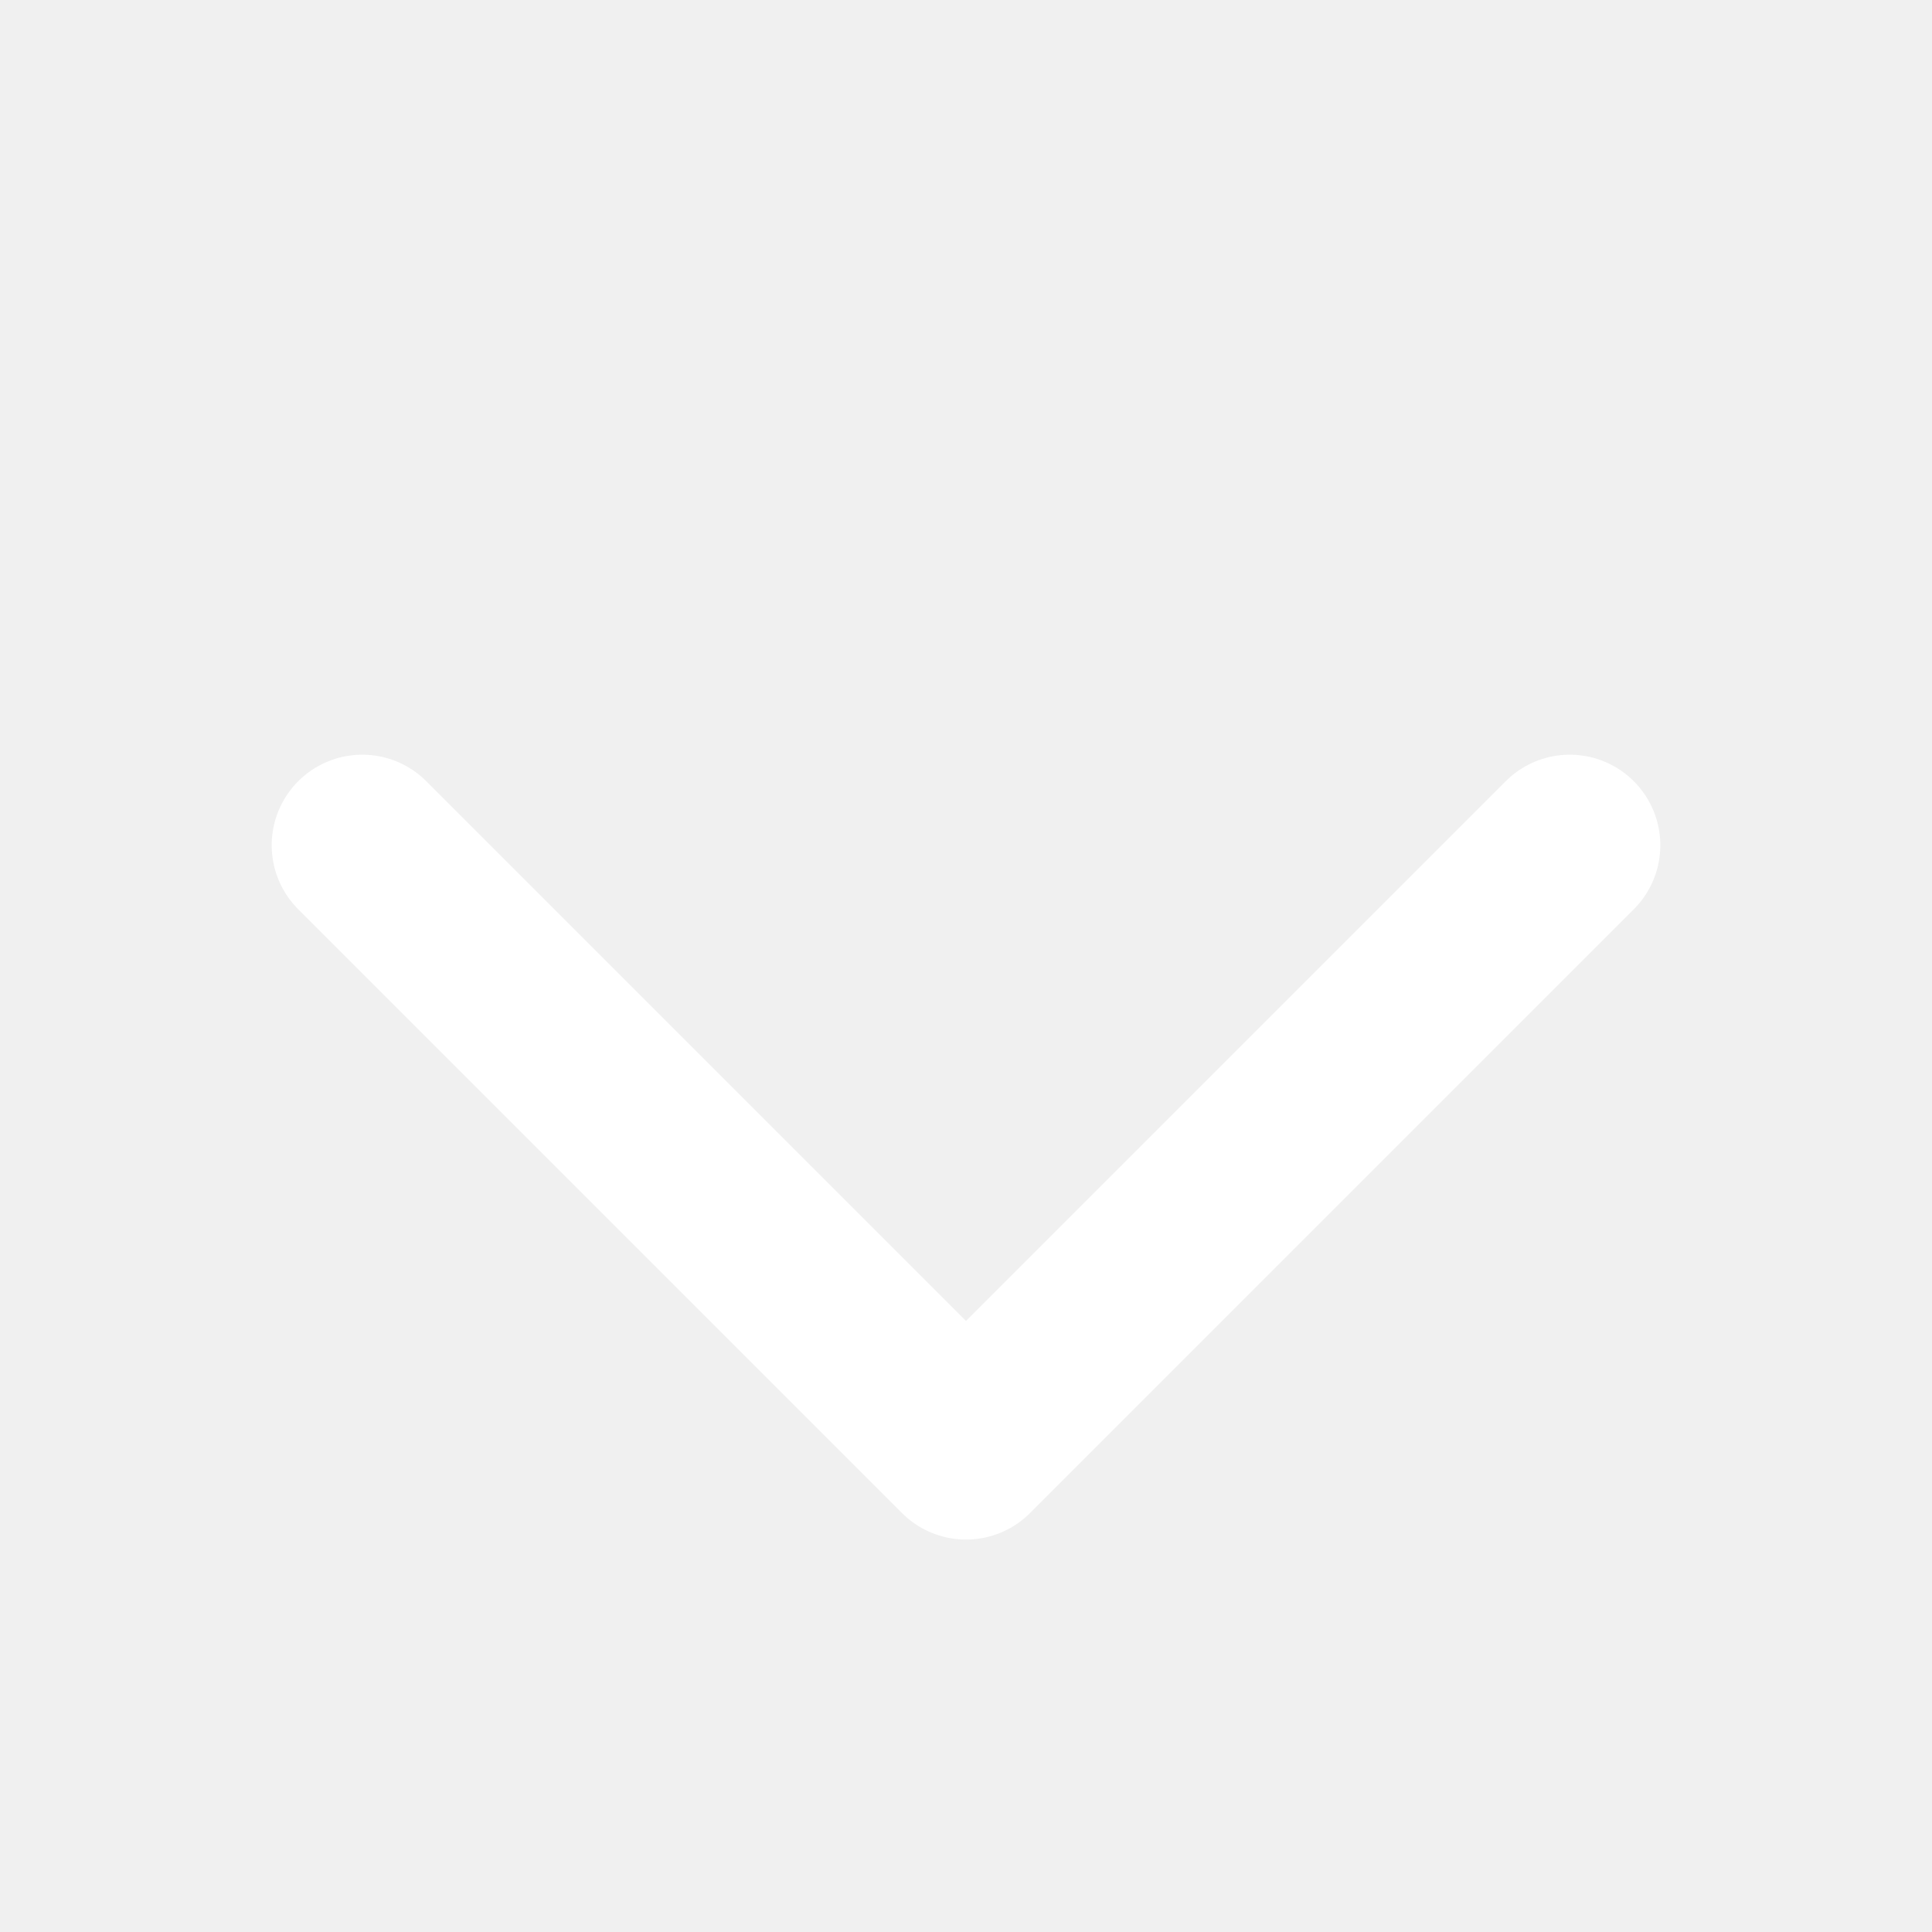
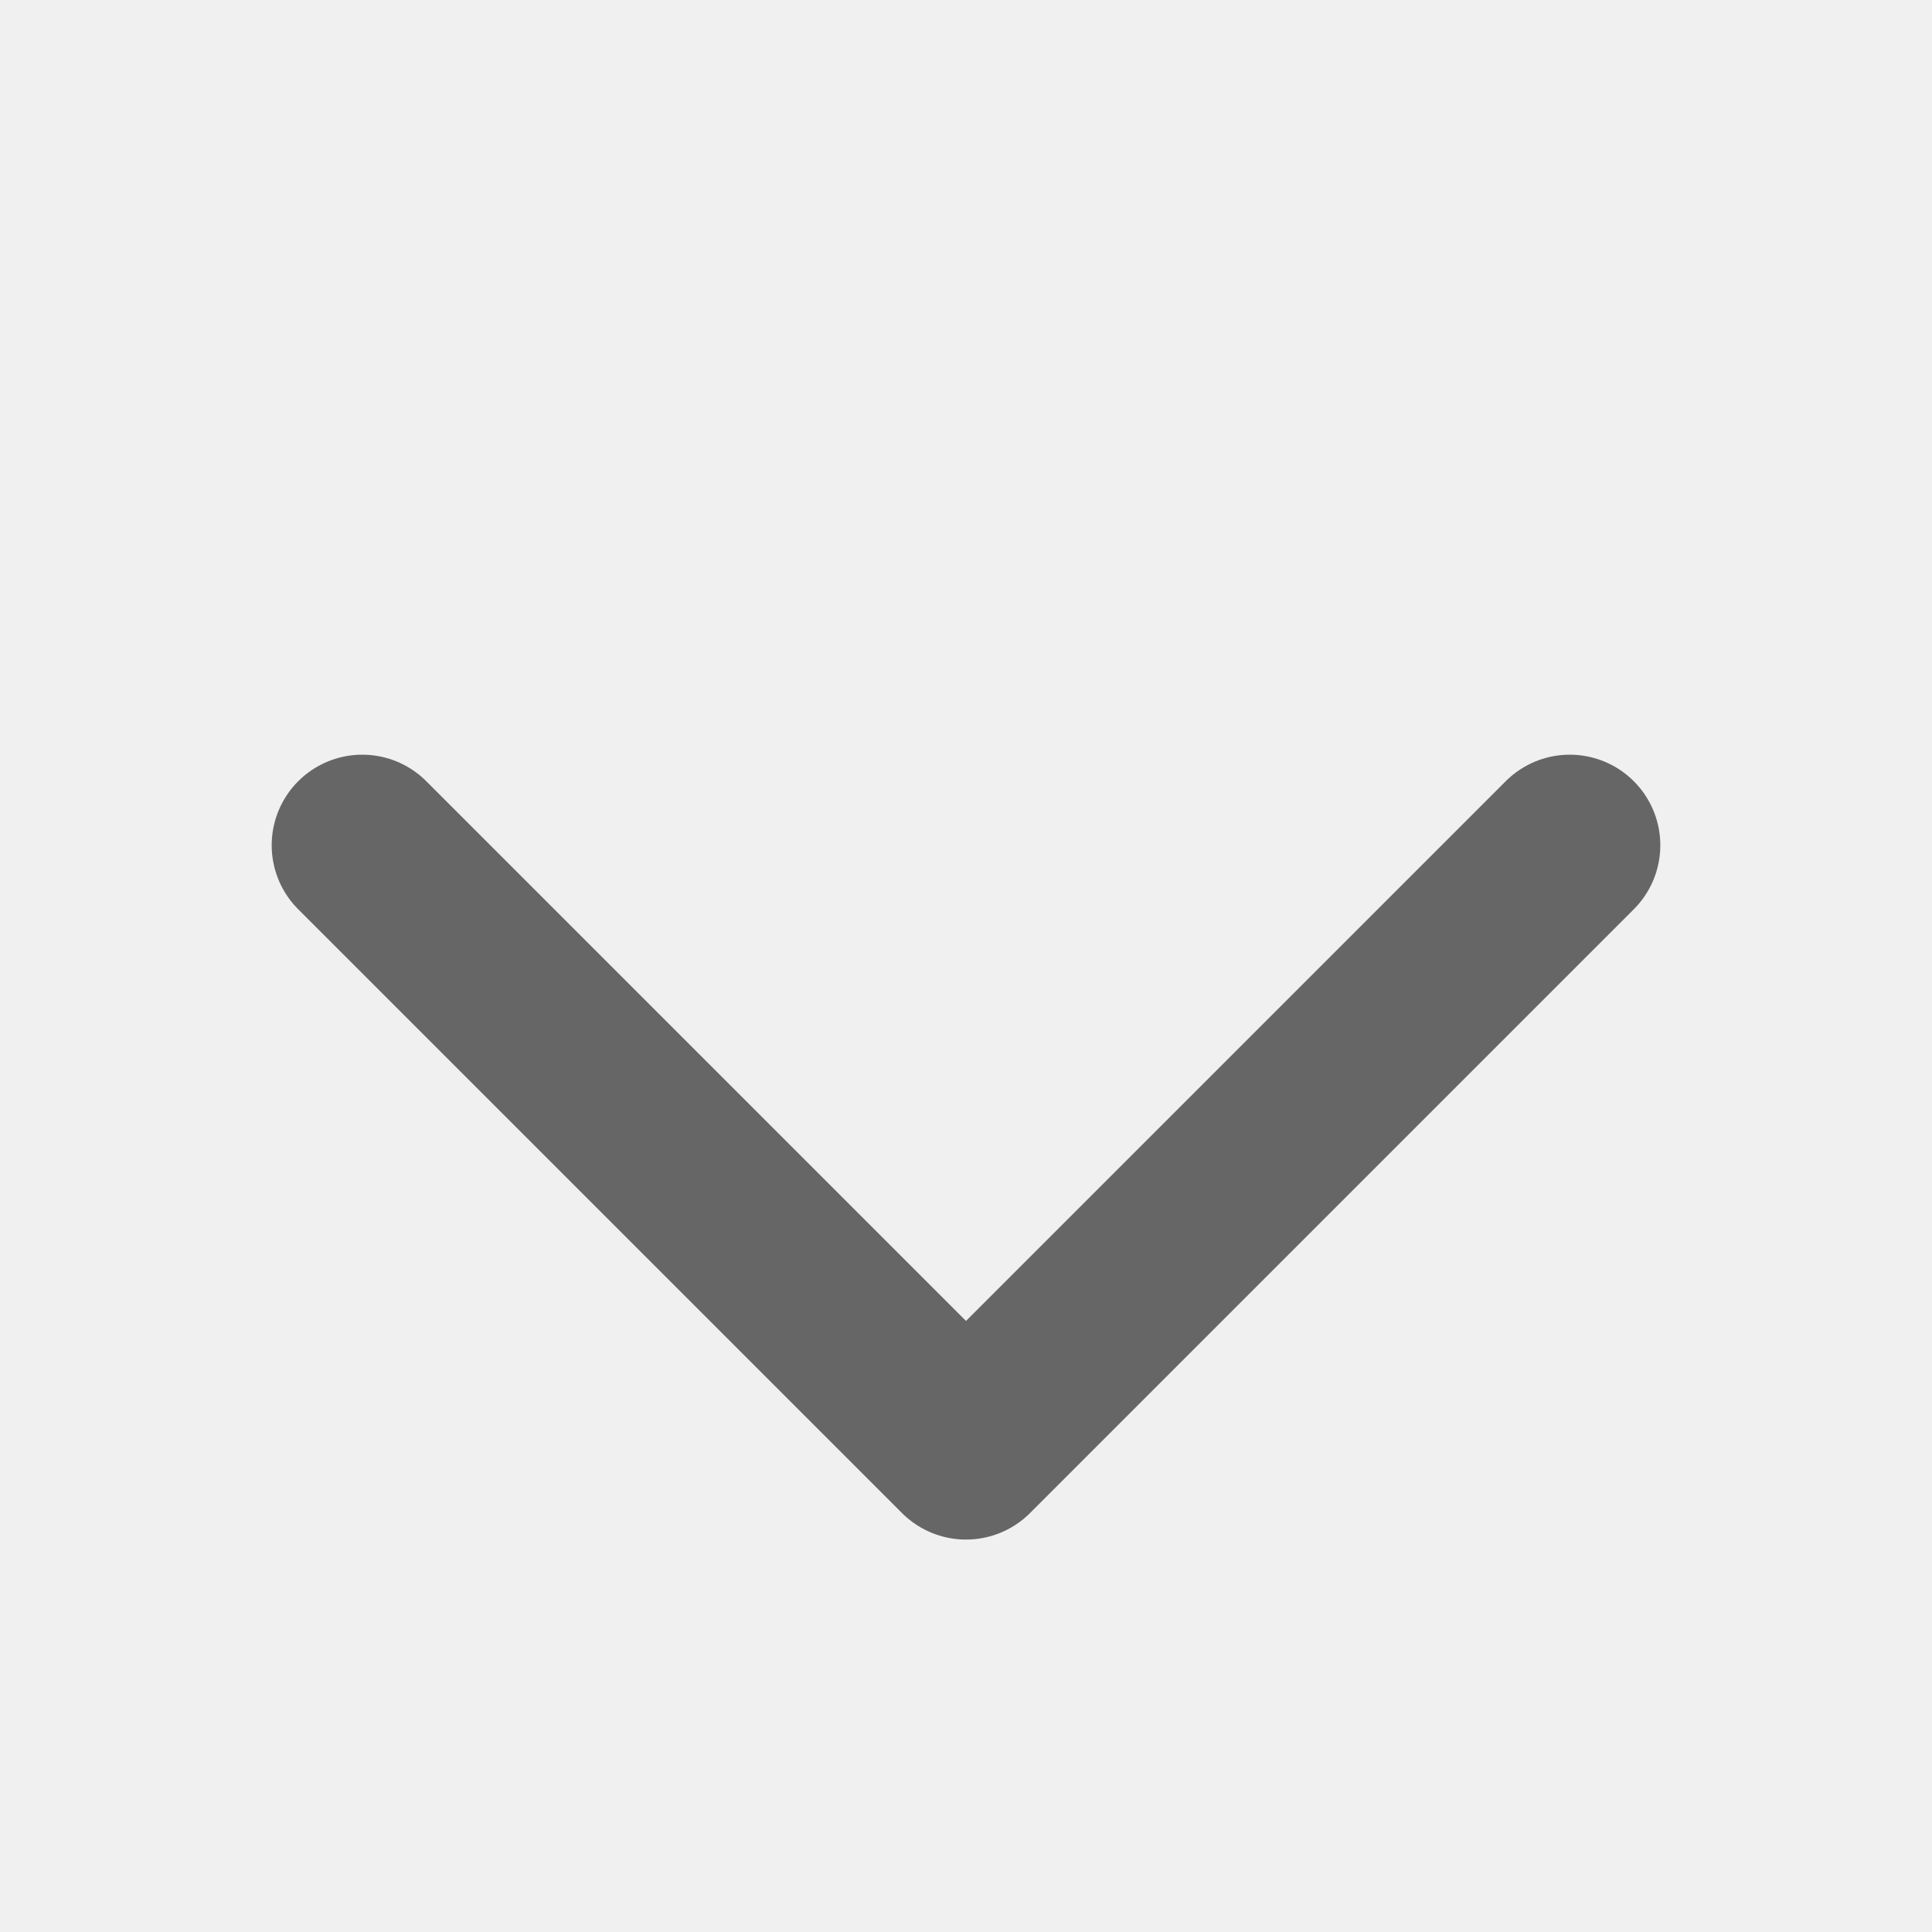
<svg xmlns="http://www.w3.org/2000/svg" width="16" height="16" viewBox="0 0 16 16" fill="none">
-   <path d="M13 7L8 12L3 7" stroke="white" stroke-width="1.5" stroke-linecap="round" stroke-linejoin="round" />
+   <path d="M13 7L8 12L3 7" stroke="#666666" stroke-width="1.5" stroke-linecap="round" stroke-linejoin="round" />
</svg>
